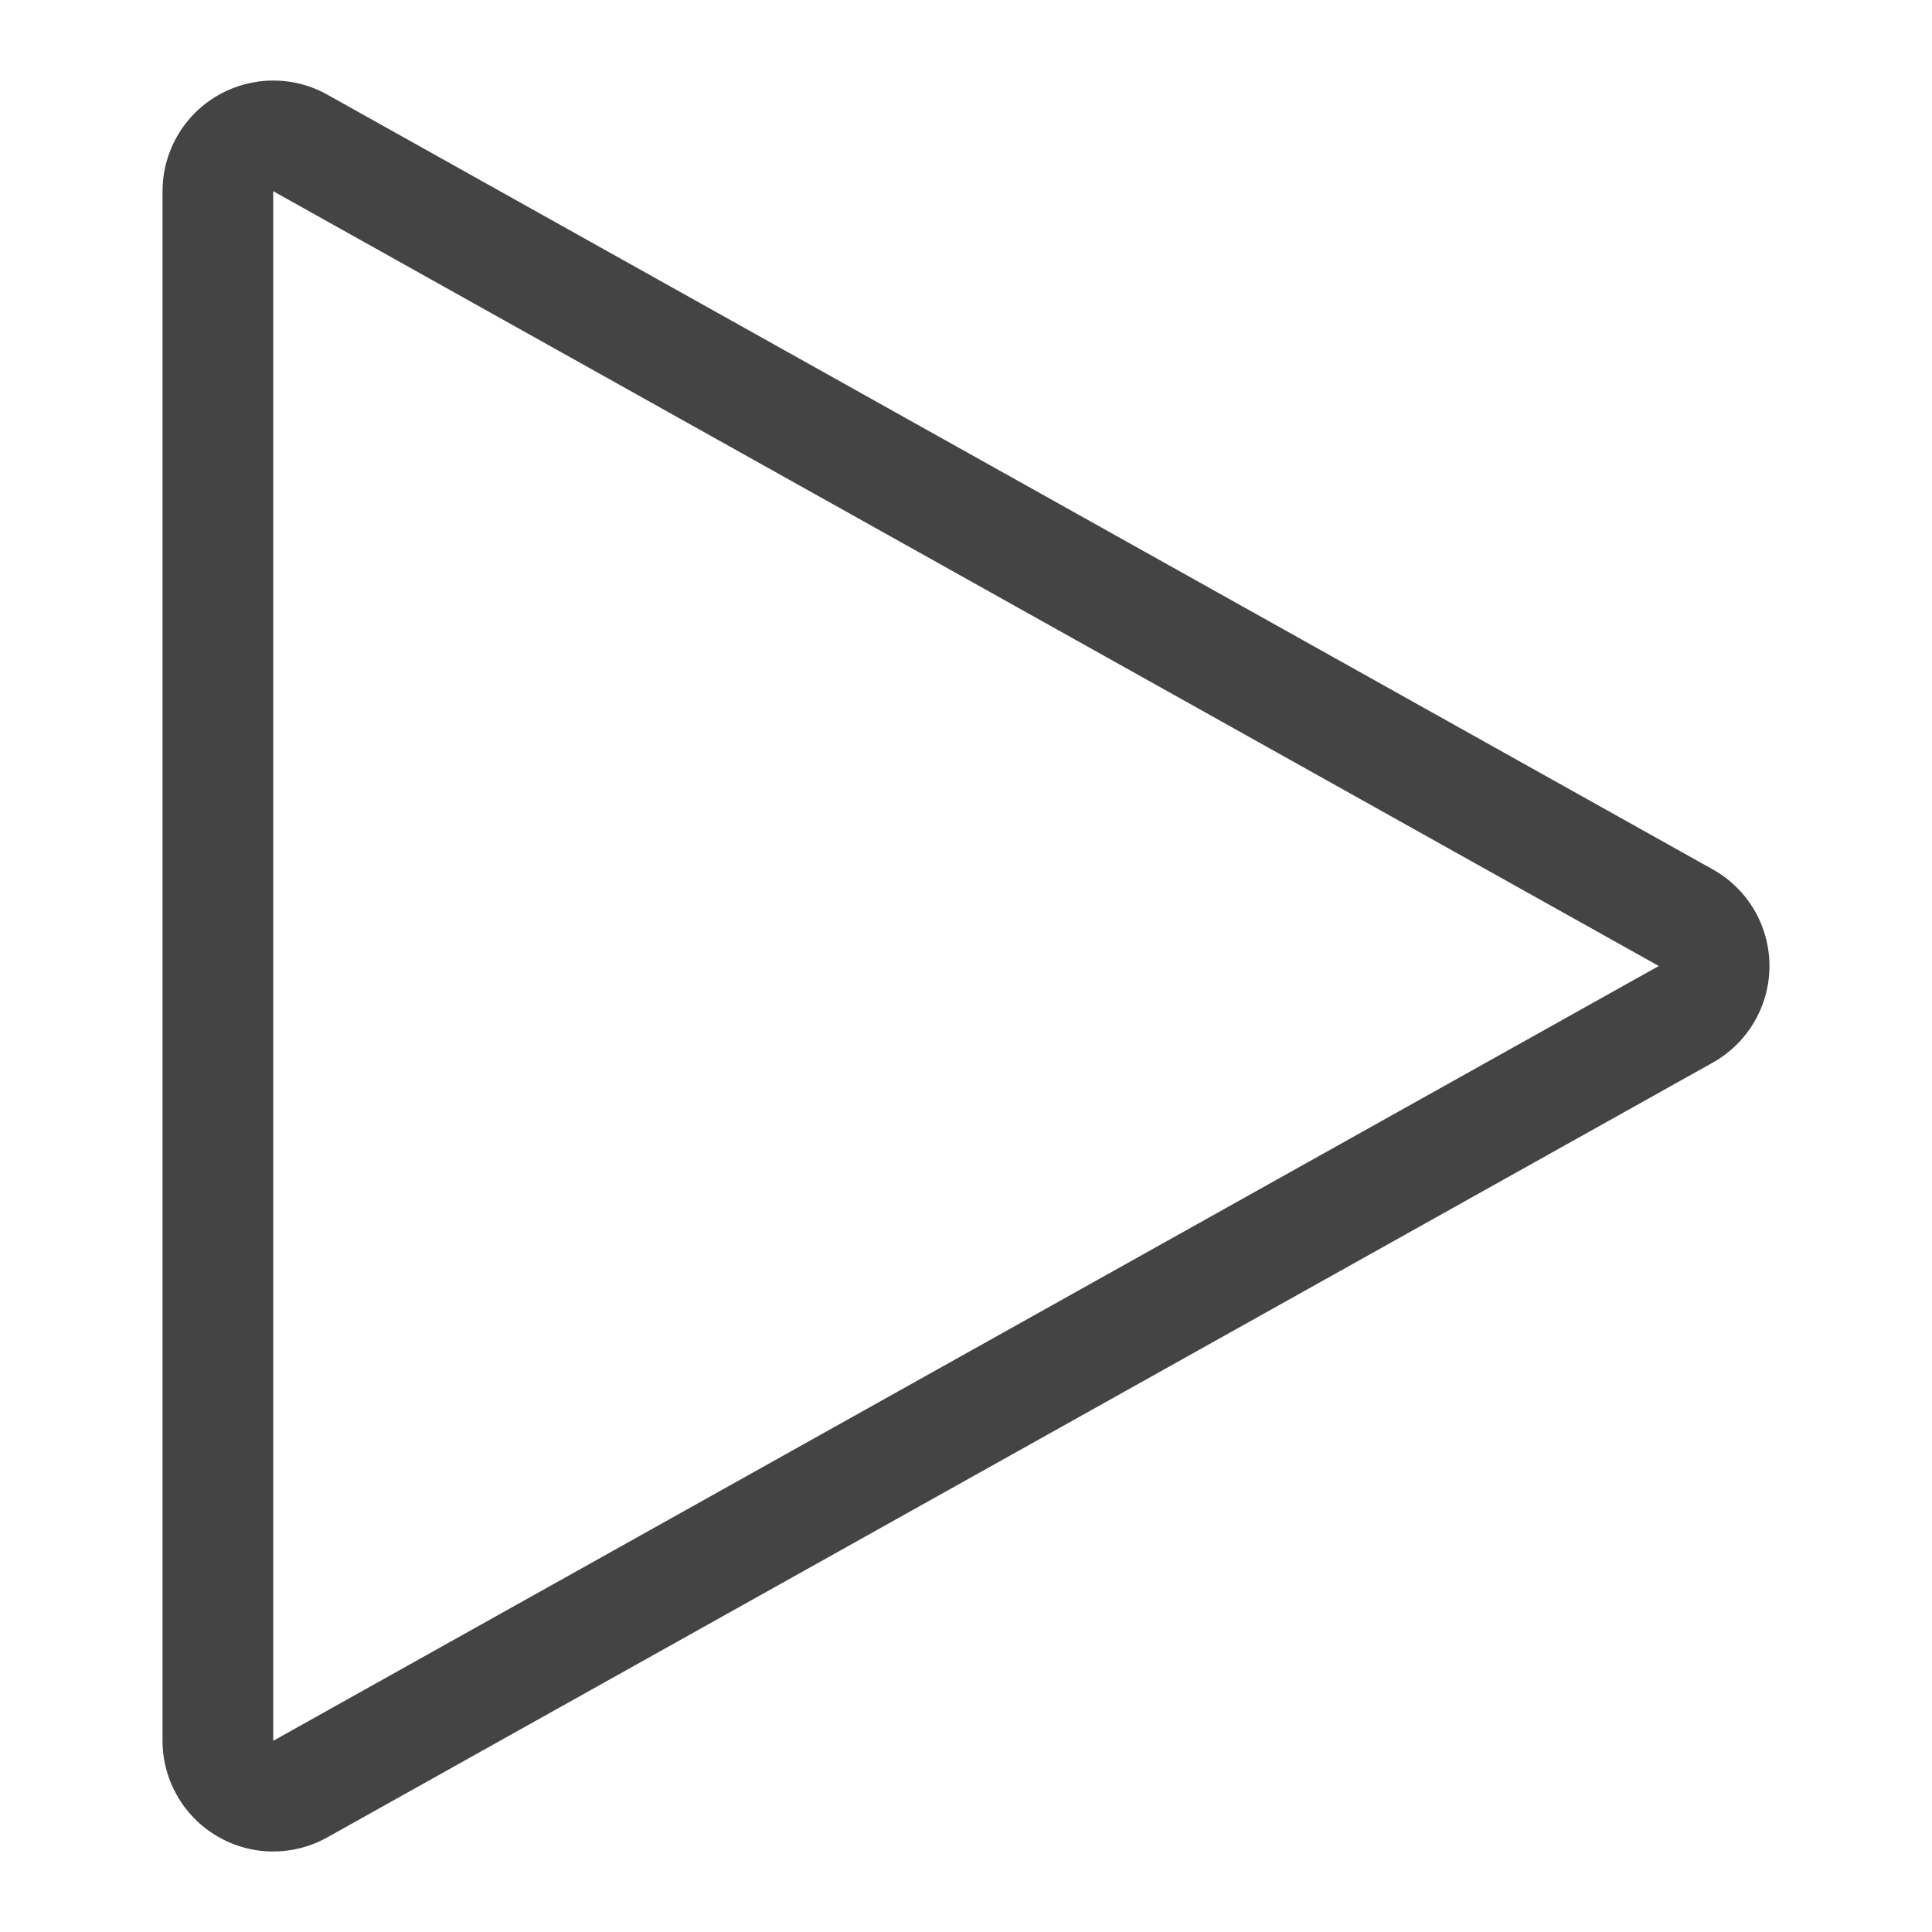
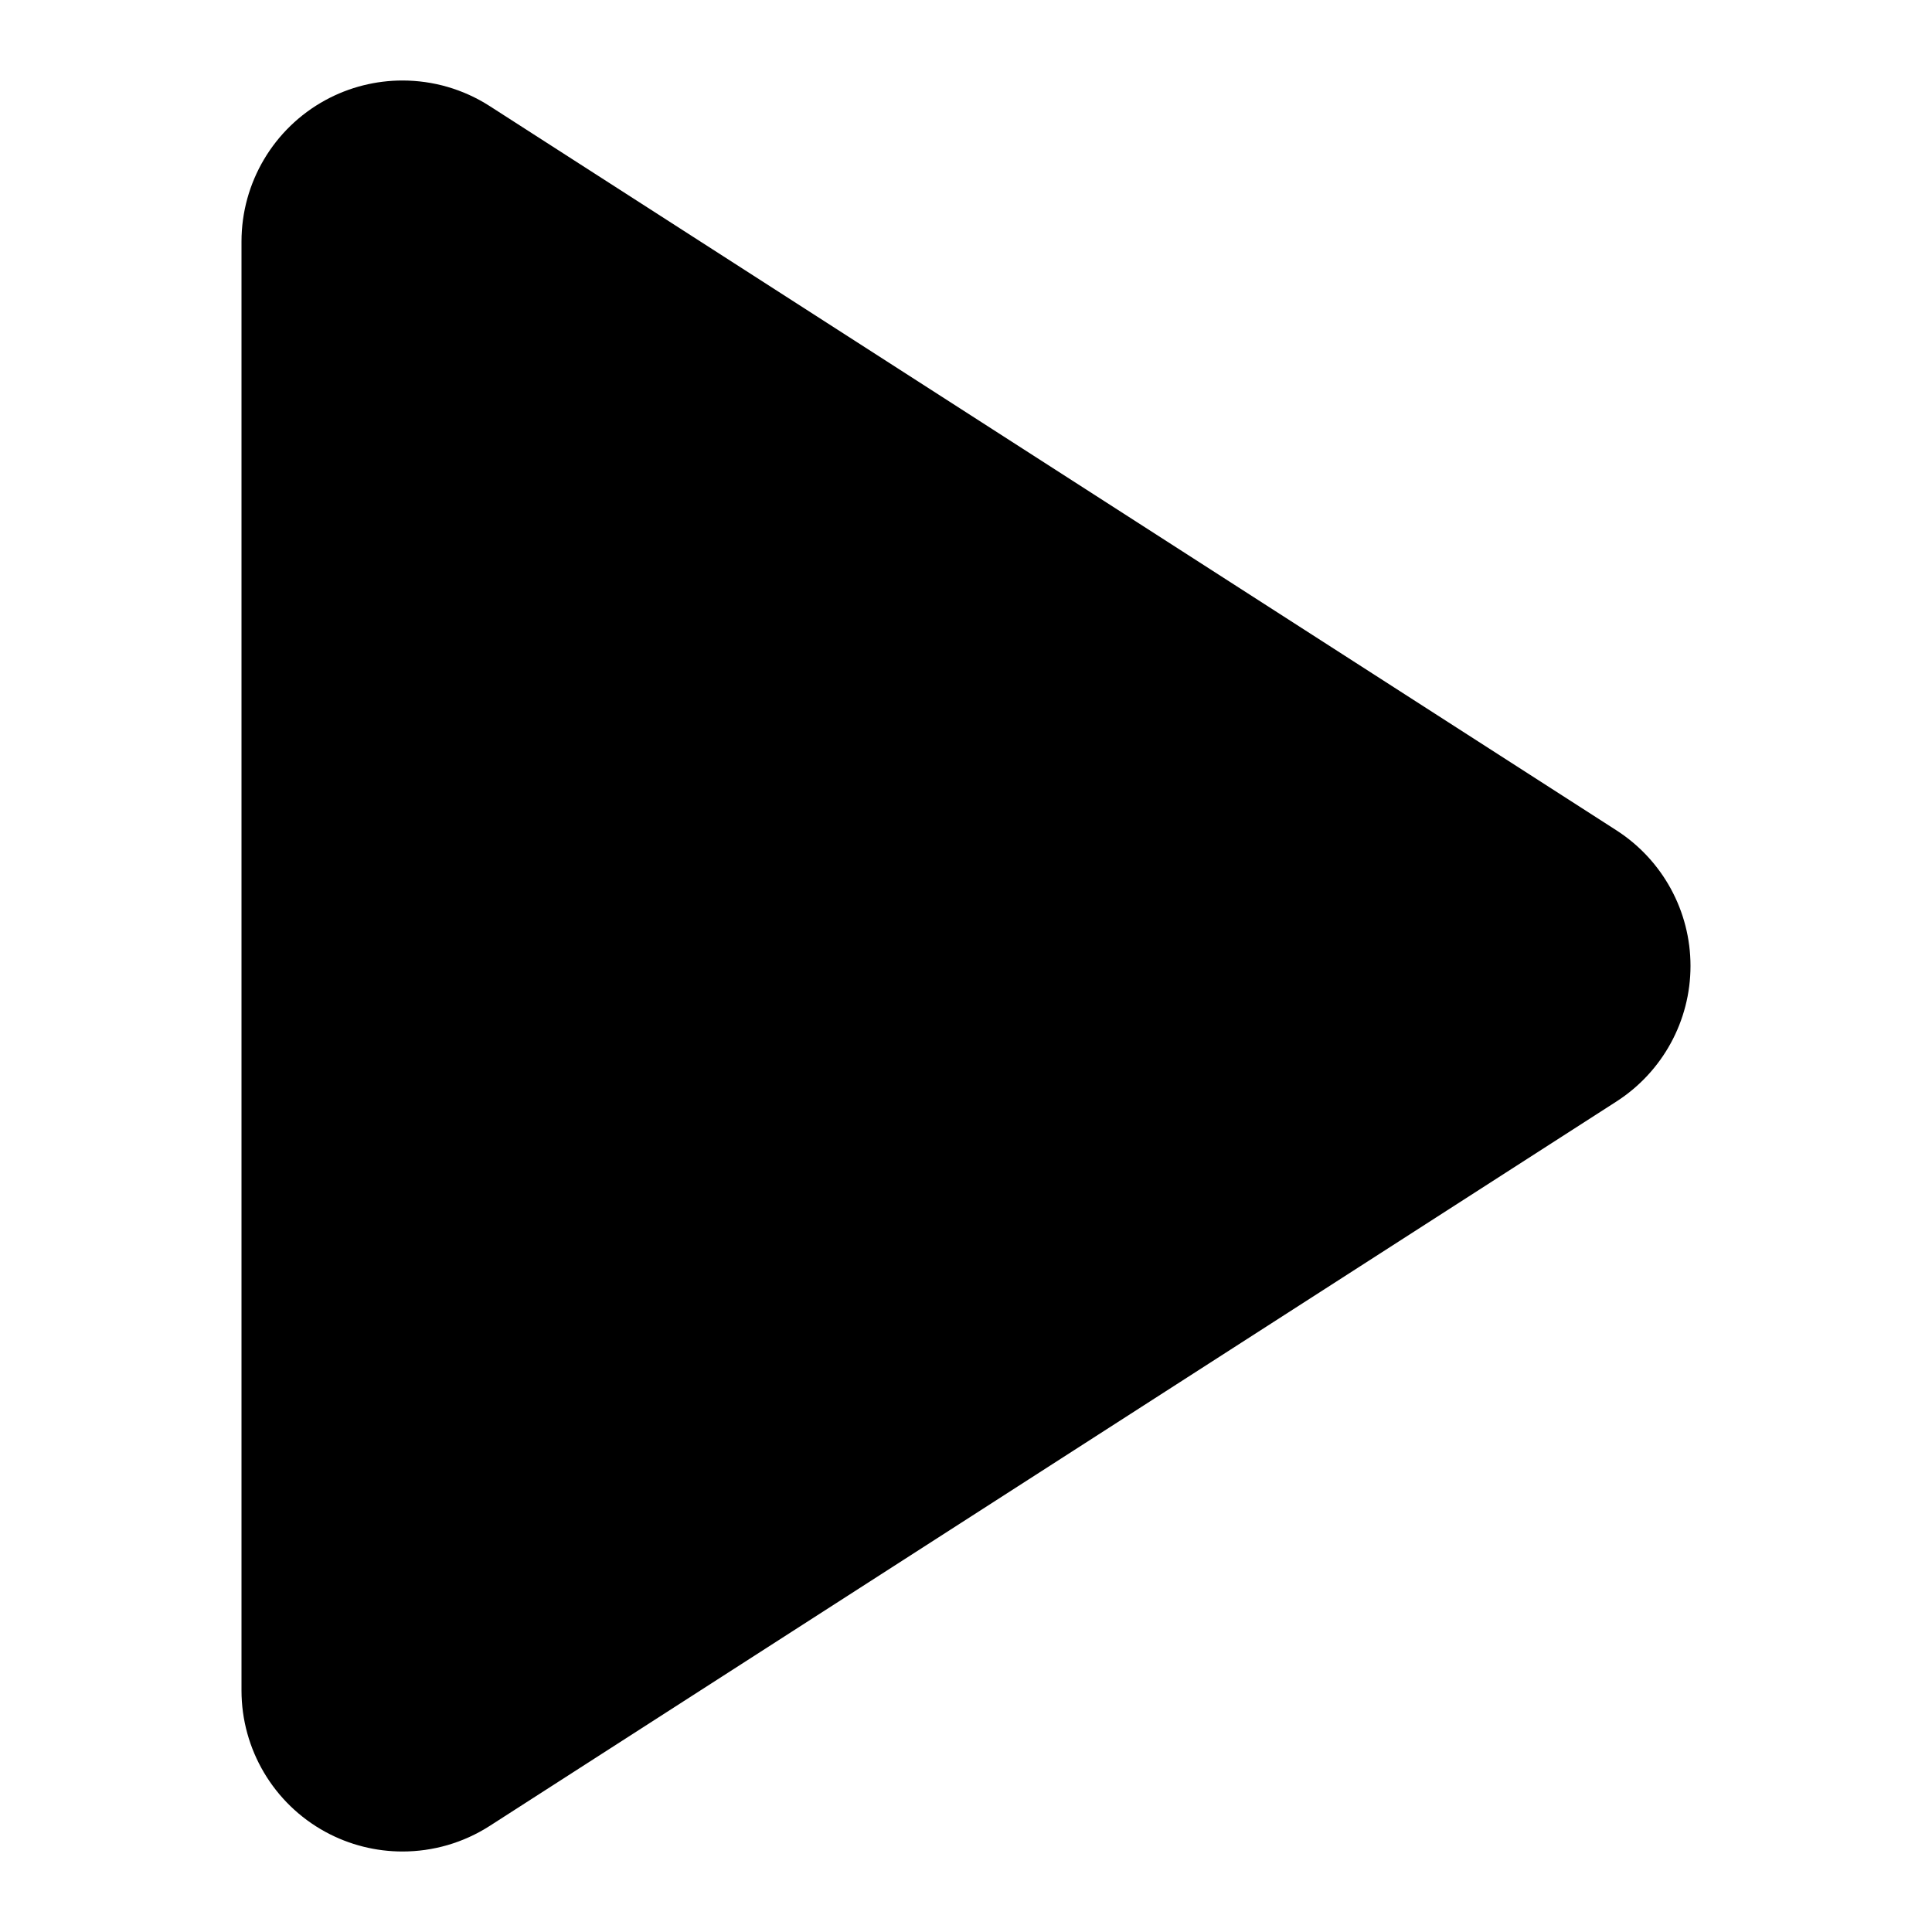
<svg xmlns="http://www.w3.org/2000/svg" version="1.1" width="24" height="24" viewBox="0 0 24 24">
-   <path fill="#444" d="M21.277 10.8l-17.212-9.625c-0.425-0.238-0.945-0.232-1.367 0.015-0.421 0.246-0.679 0.698-0.679 1.185v19.25c0 0.487 0.259 0.939 0.679 1.185 0.216 0.127 0.455 0.19 0.696 0.19 0.231 0 0.462-0.058 0.671-0.175l17.212-9.625c0.434-0.243 0.704-0.703 0.704-1.2s-0.269-0.957-0.704-1.2zM3.394 21.625v-19.25l17.212 9.625-17.212 9.625z" />
+   <path d="M20.082 10.316l-14-8.999c-0.329-0.211-0.705-0.317-1.082-0.317-0.329 0-0.659 0.081-0.958 0.244-0.643 0.351-1.042 1.025-1.042 1.756v18c0 0.731 0.399 1.405 1.042 1.756 0.299 0.163 0.629 0.244 0.958 0.244 0.377 0 0.753-0.106 1.082-0.317l14-9.001c0.572-0.369 0.918-1.002 0.918-1.683s-0.346-1.314-0.918-1.683z" />
</svg>
